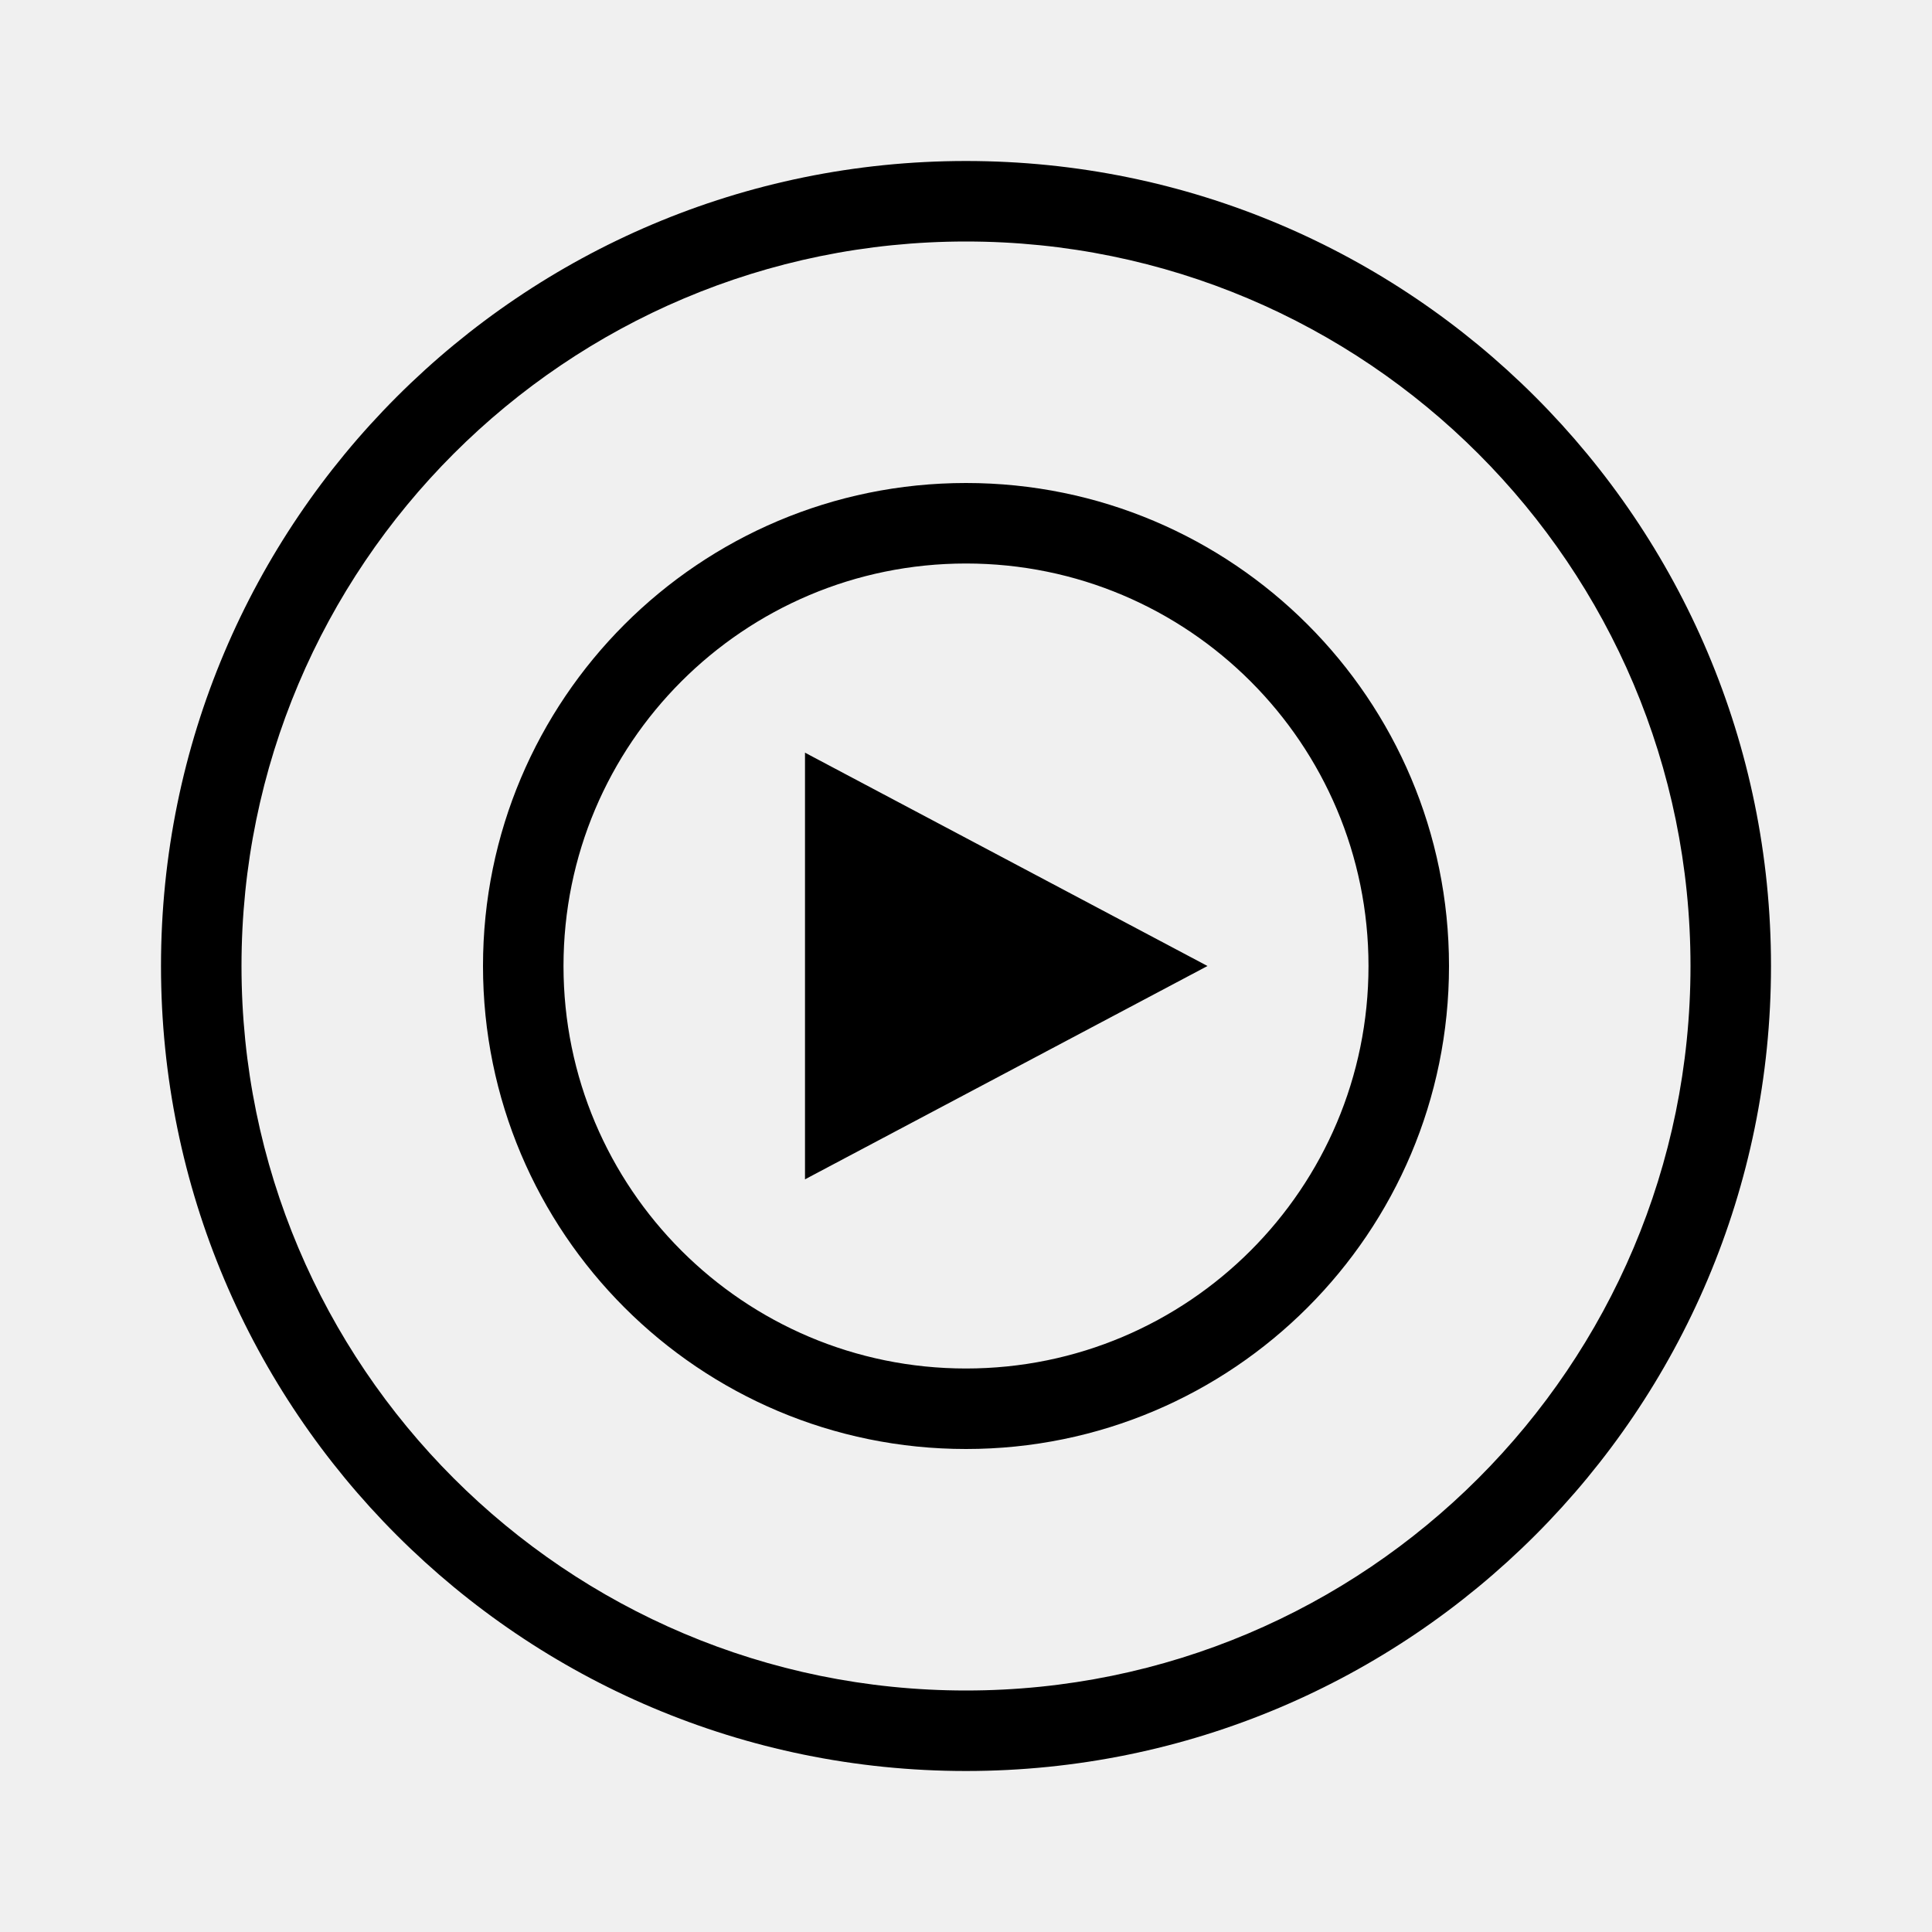
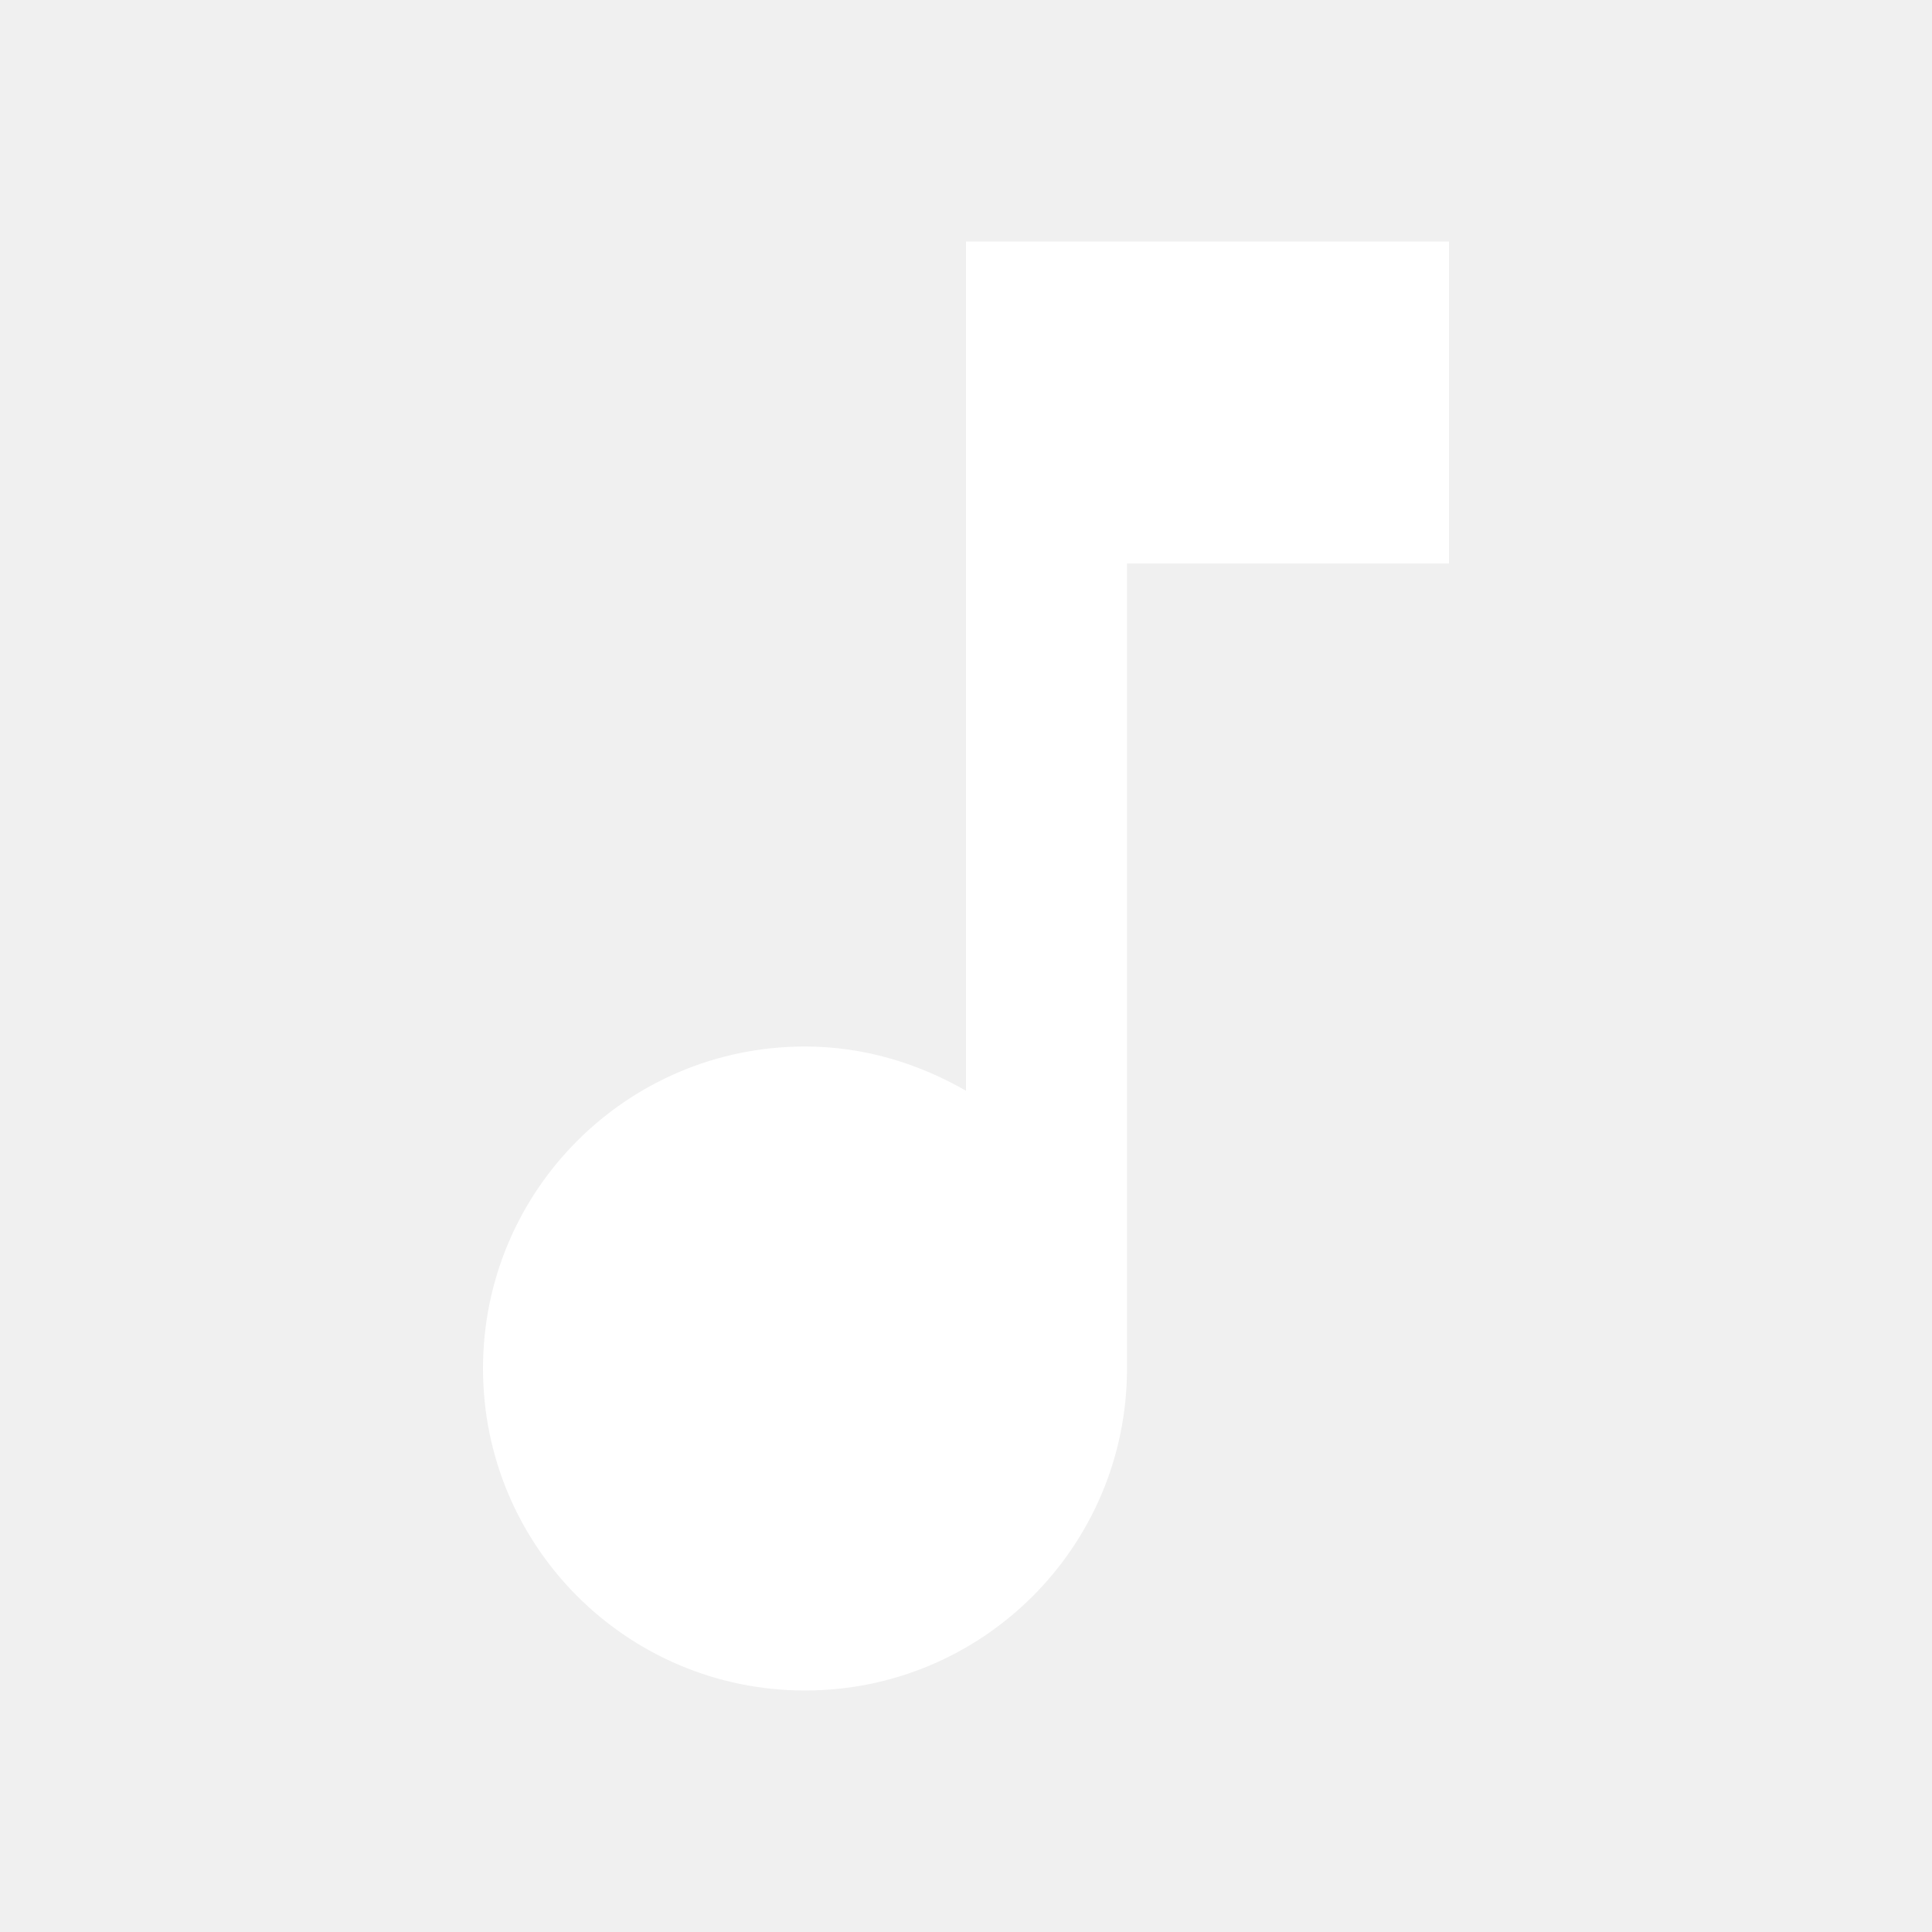
- <svg xmlns="http://www.w3.org/2000/svg" viewBox="0 0 24 24" preserveAspectRatio="xMidYMid meet" focusable="false" class="style-scope yt-icon" style="pointer-events: none; display: block; width: 100%; height: 100%;">
-   <g class="style-scope yt-icon">
-     <path d="M10 9.35L15 12l-5 2.65zM12 7a5 5 0 105 5 5 5 0 00-5-5m0-1a6 6 0 11-6 6 6 6 0 016-6zm0-3a9 9 0 109 9 9 9 0 00-9-9m0-1A10 10 0 112 12 10 10 0 0112 2z" class="style-scope yt-icon" />
-   </g>
+ <svg xmlns="http://www.w3.org/2000/svg" viewBox="0 0 24 24" fill="none" focusable="false" aria-label="YouTube Music">
+   <path d="M12 3v10.55c-.59-.34-1.27-.55-2-.55-2.21 0-4 1.79-4 4s1.79 4 4 4 4-1.79 4-4V7h4V3h-6z" fill="#ffffff" />
</svg>
